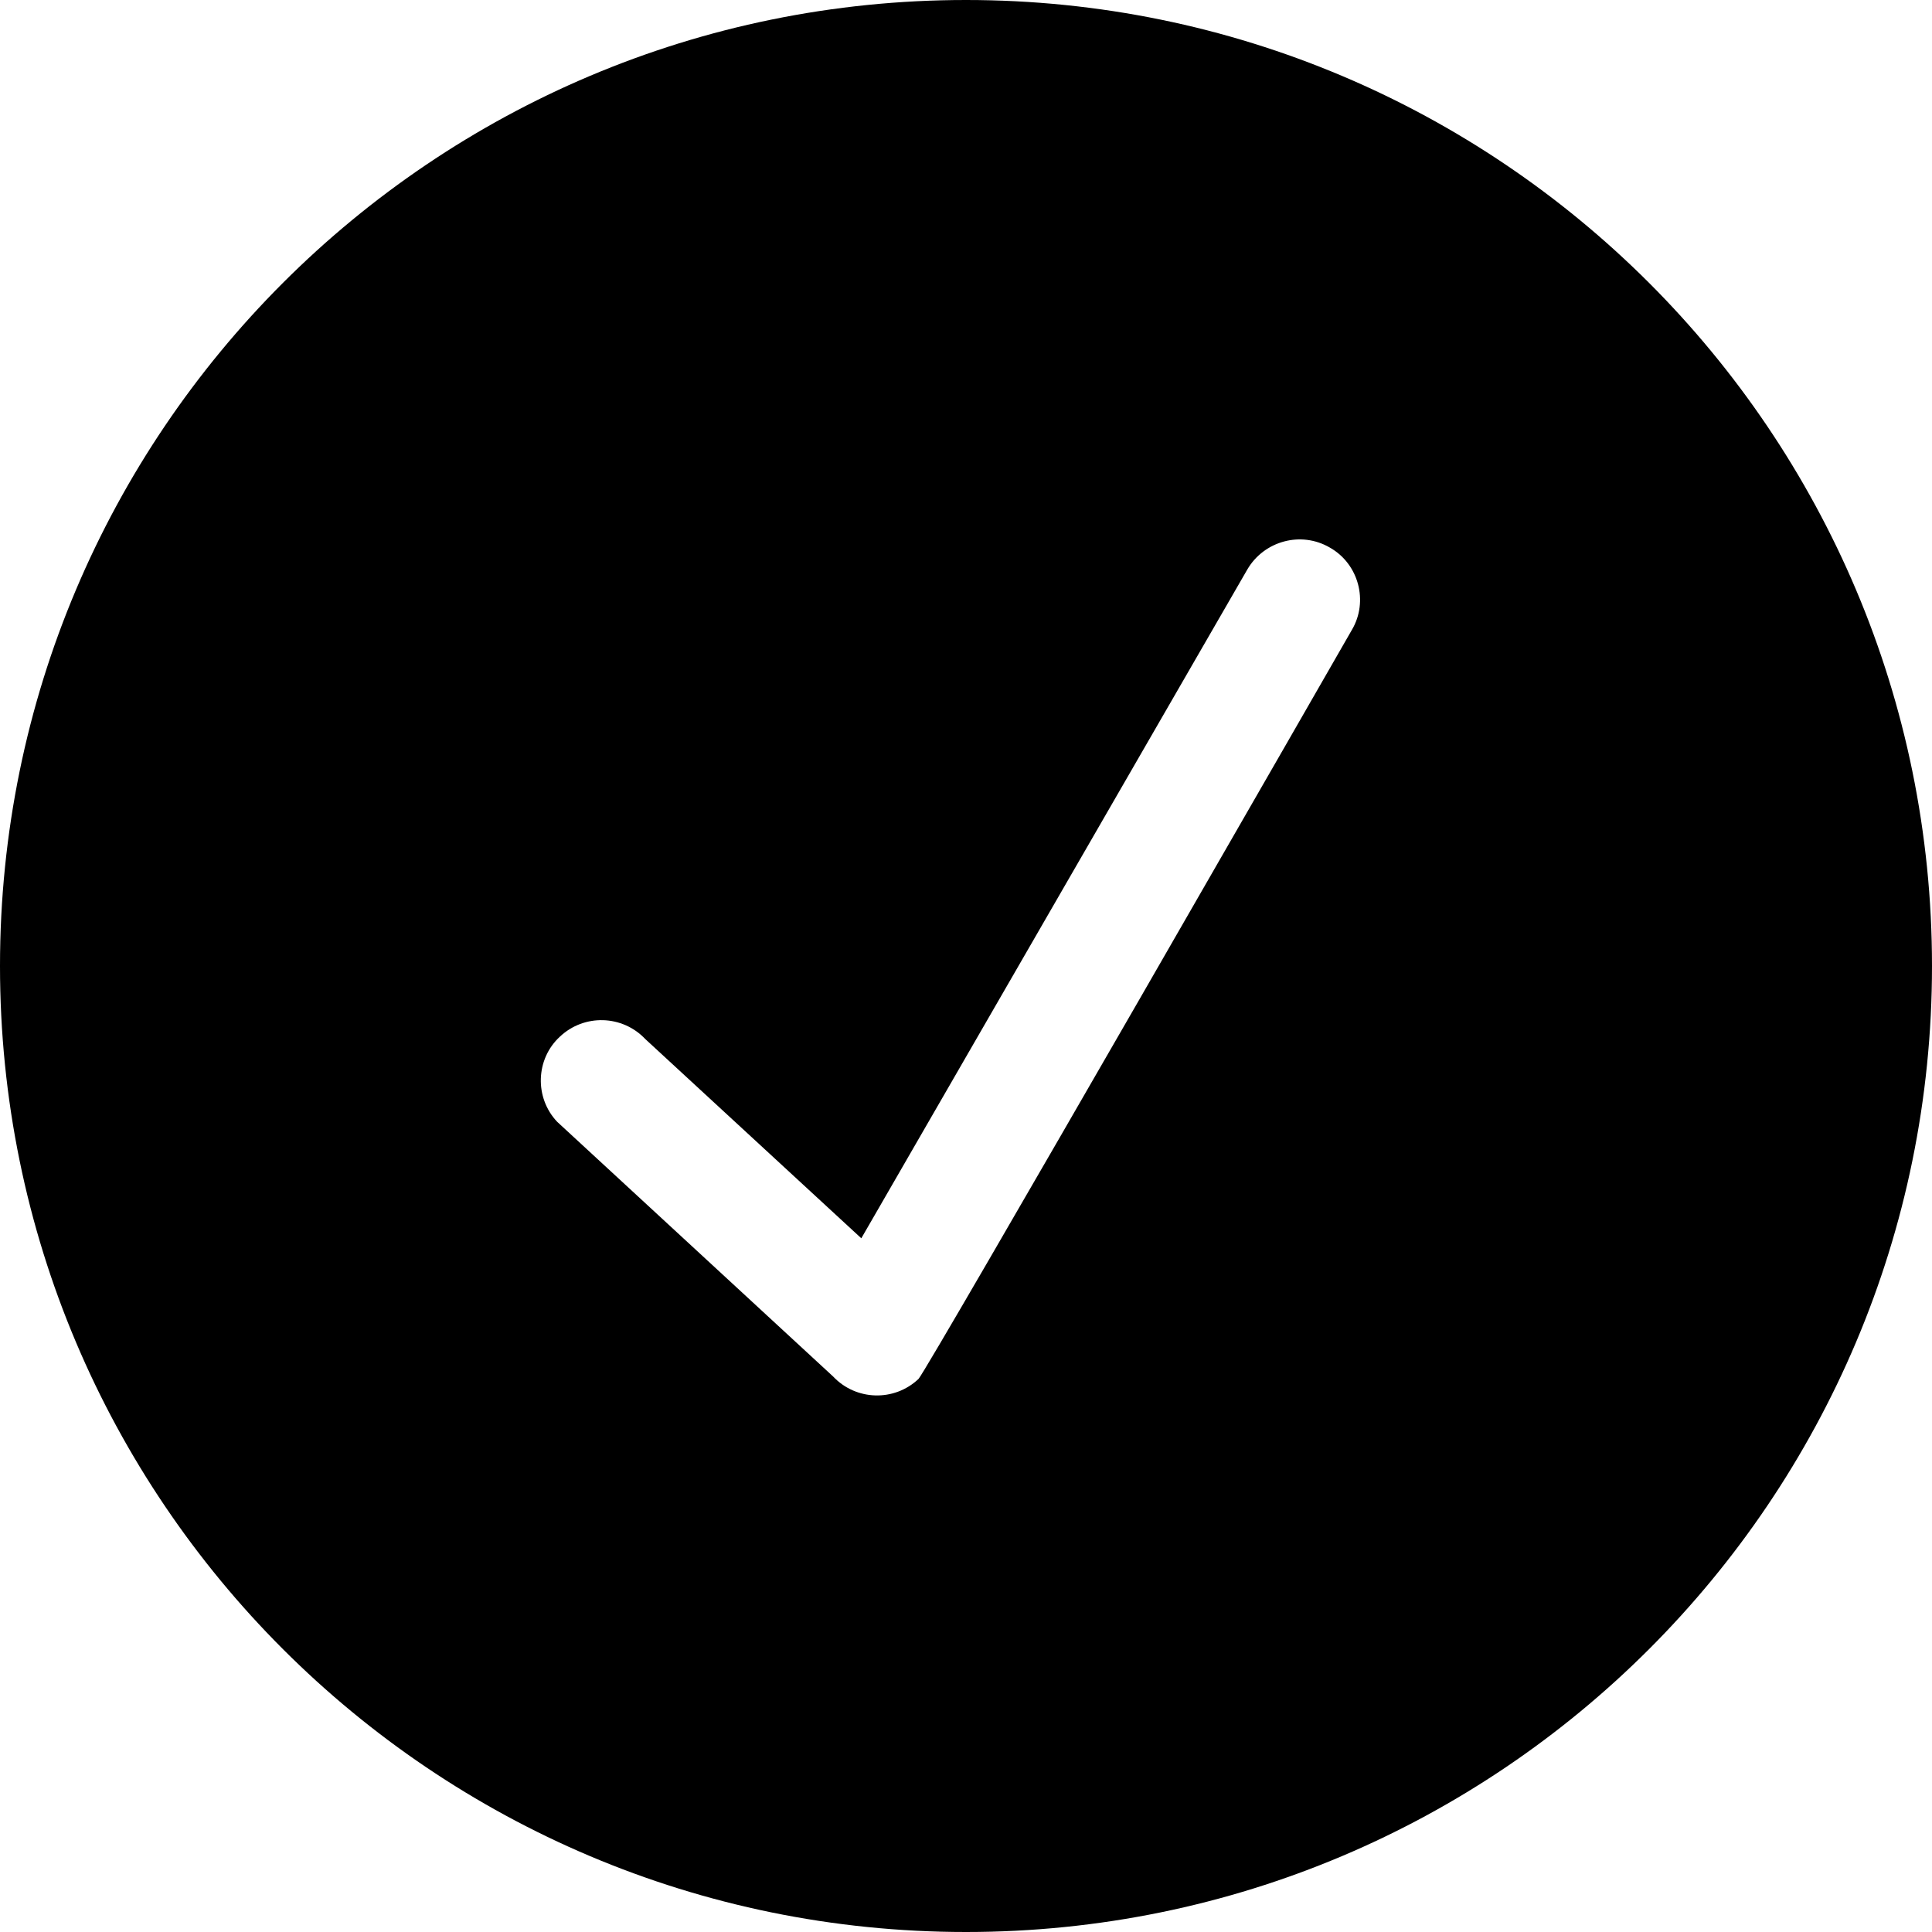
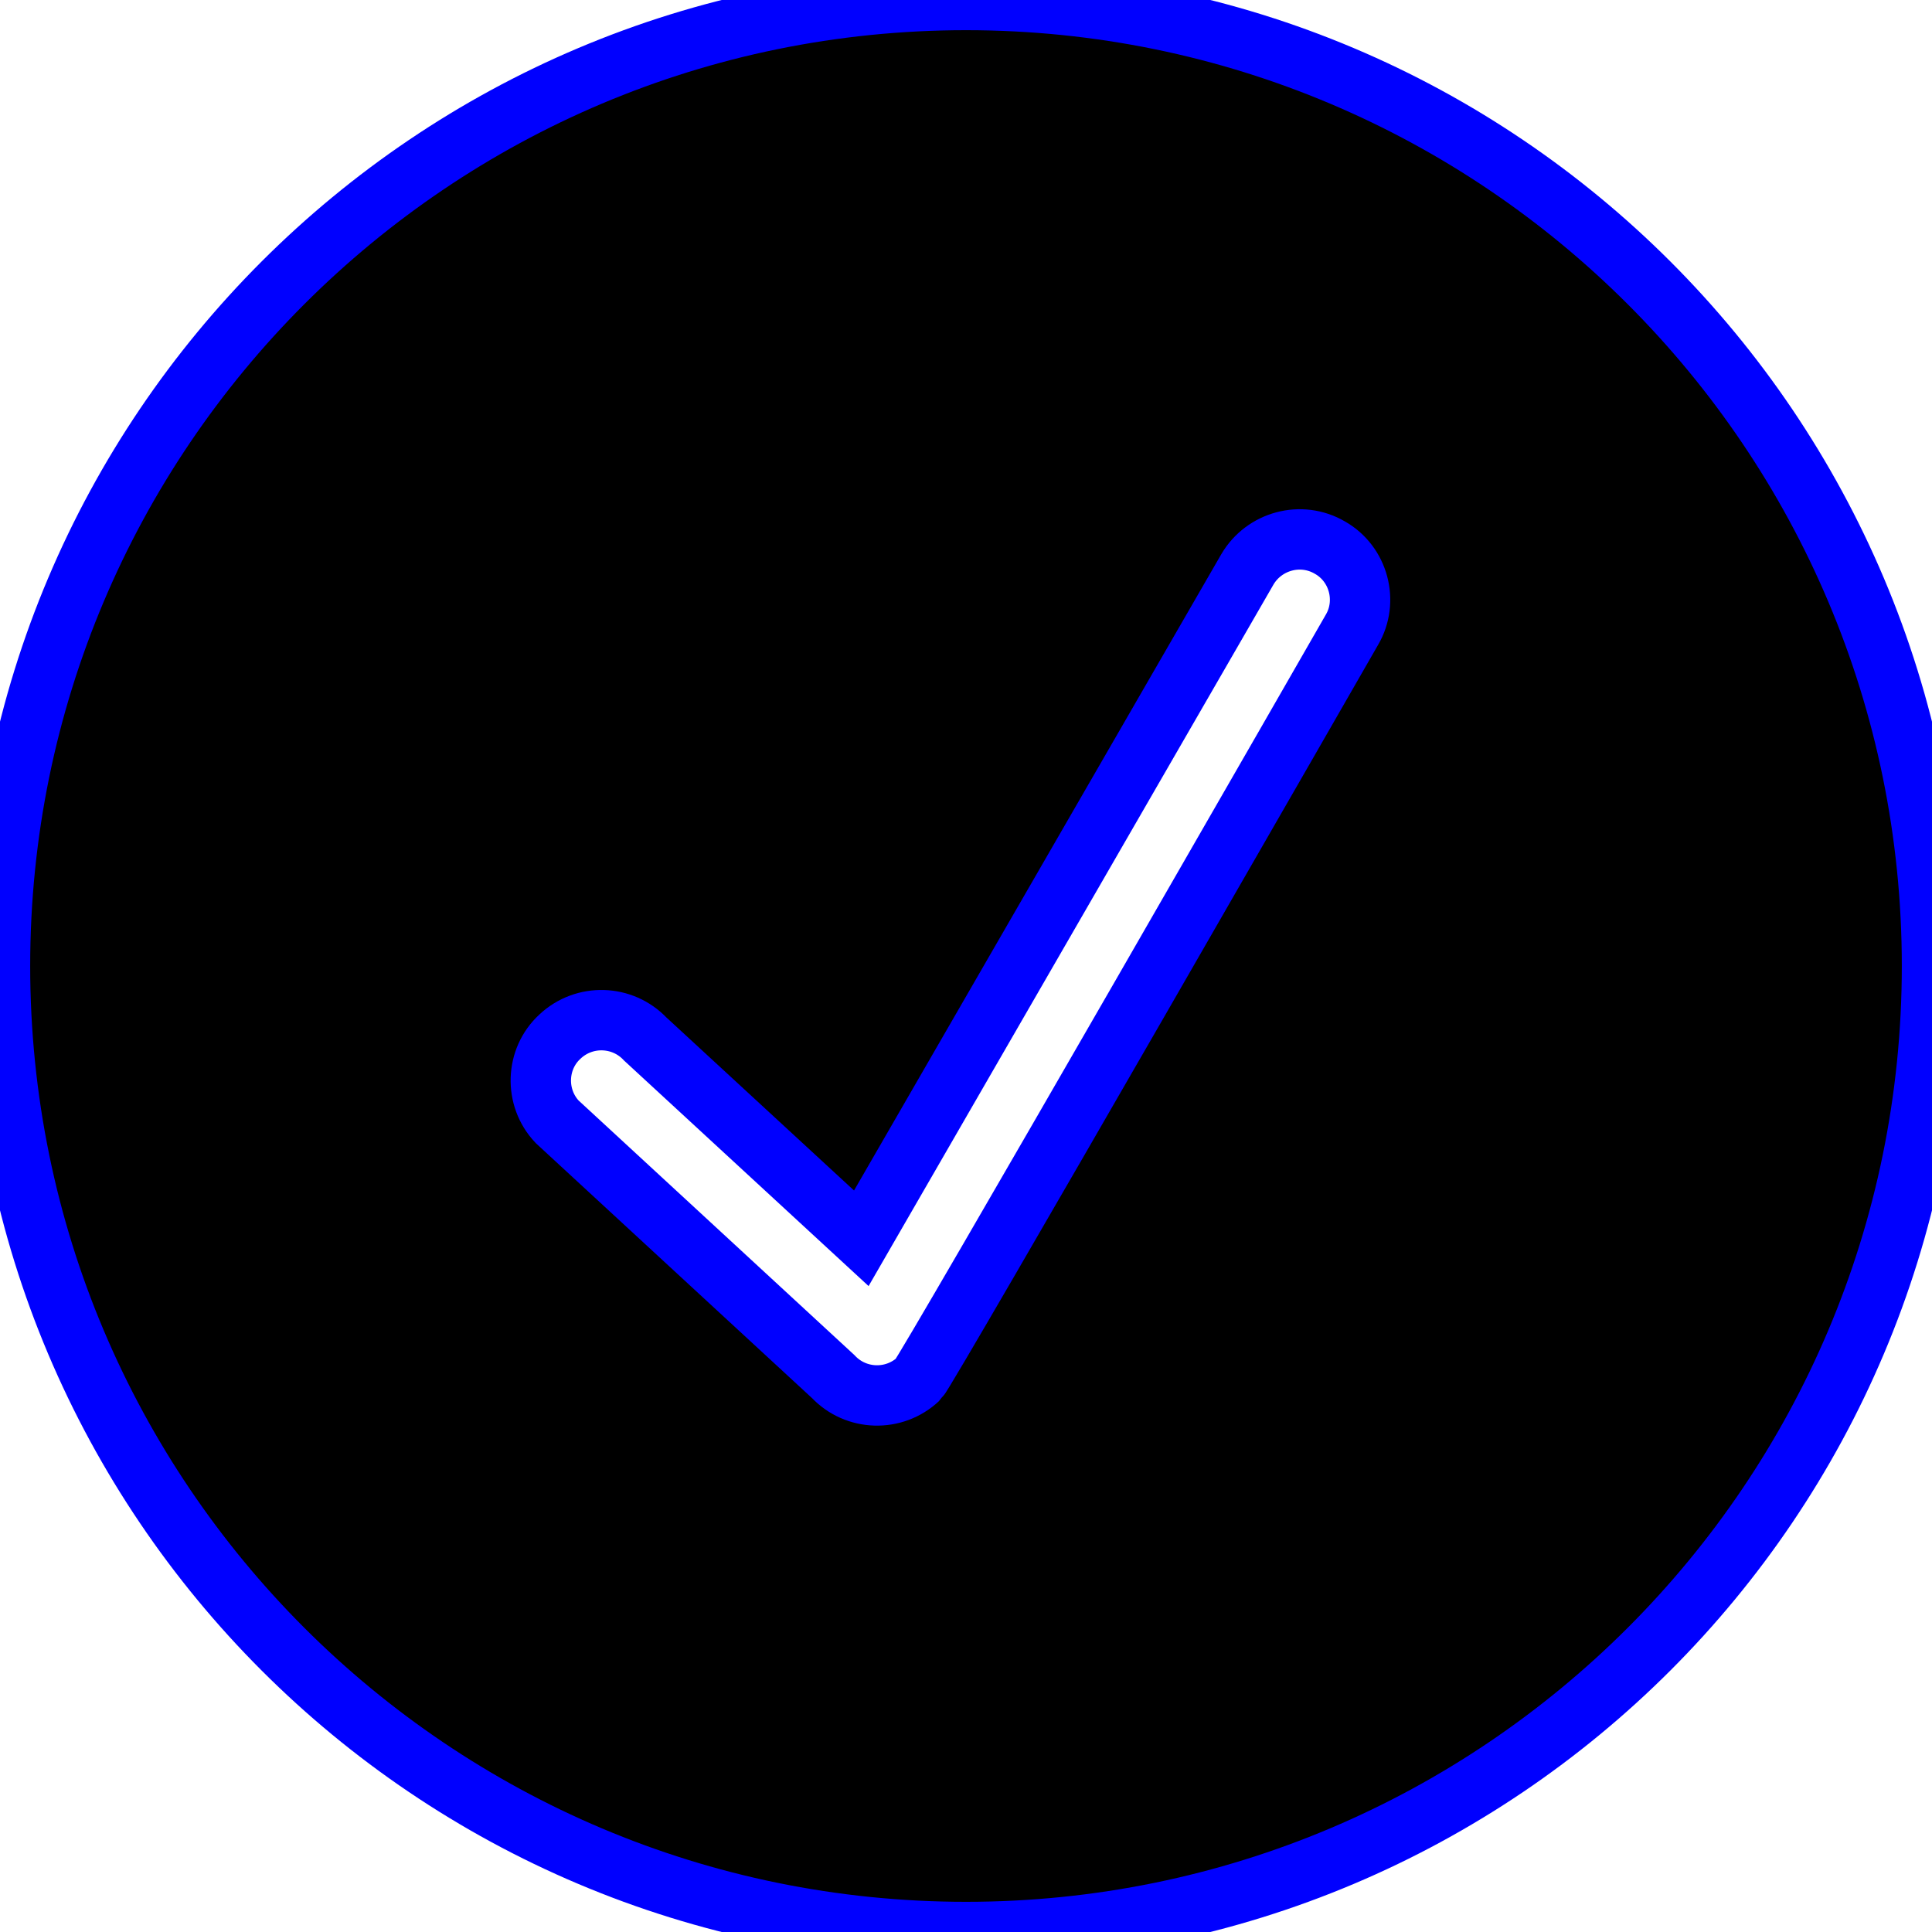
<svg xmlns="http://www.w3.org/2000/svg" width="800px" height="800px" viewBox="0 0 32 32" version="1.1">
  <defs>

</defs>
-   <g id="Page-1" stroke="none" stroke-width="1" fill="none" fill-rule="evenodd">
+   <g id="Page-1" stroke="#0000FF" stroke-width="1" fill="#0000FF" fill-rule="evenodd">
    <g id="Icon-Set-Filled" transform="translate(-102, -1141)" fill="#000000">
      <path d="M124.393,1151.43 C124.393,1151.43 117.335,1163.73 117.213,1163.84 C116.81,1164.22 116.177,1164.2 115.8,1163.8 L111.228,1159.58 C110.85,1159.18 110.871,1158.54 111.274,1158.17 C111.677,1157.79 112.31,1157.81 112.688,1158.21 L116.266,1161.51 L122.661,1150.43 C122.937,1149.96 123.548,1149.79 124.027,1150.07 C124.505,1150.34 124.669,1150.96 124.393,1151.43 L124.393,1151.43 Z M118,1141 C109.164,1141 102,1148.16 102,1157 C102,1165.84 109.164,1173 118,1173 C126.836,1173 134,1165.84 134,1157 C134,1148.16 126.836,1141 118,1141 L118,1141 Z" id="checkmark-circle">

</path>
    </g>
  </g>
</svg>
